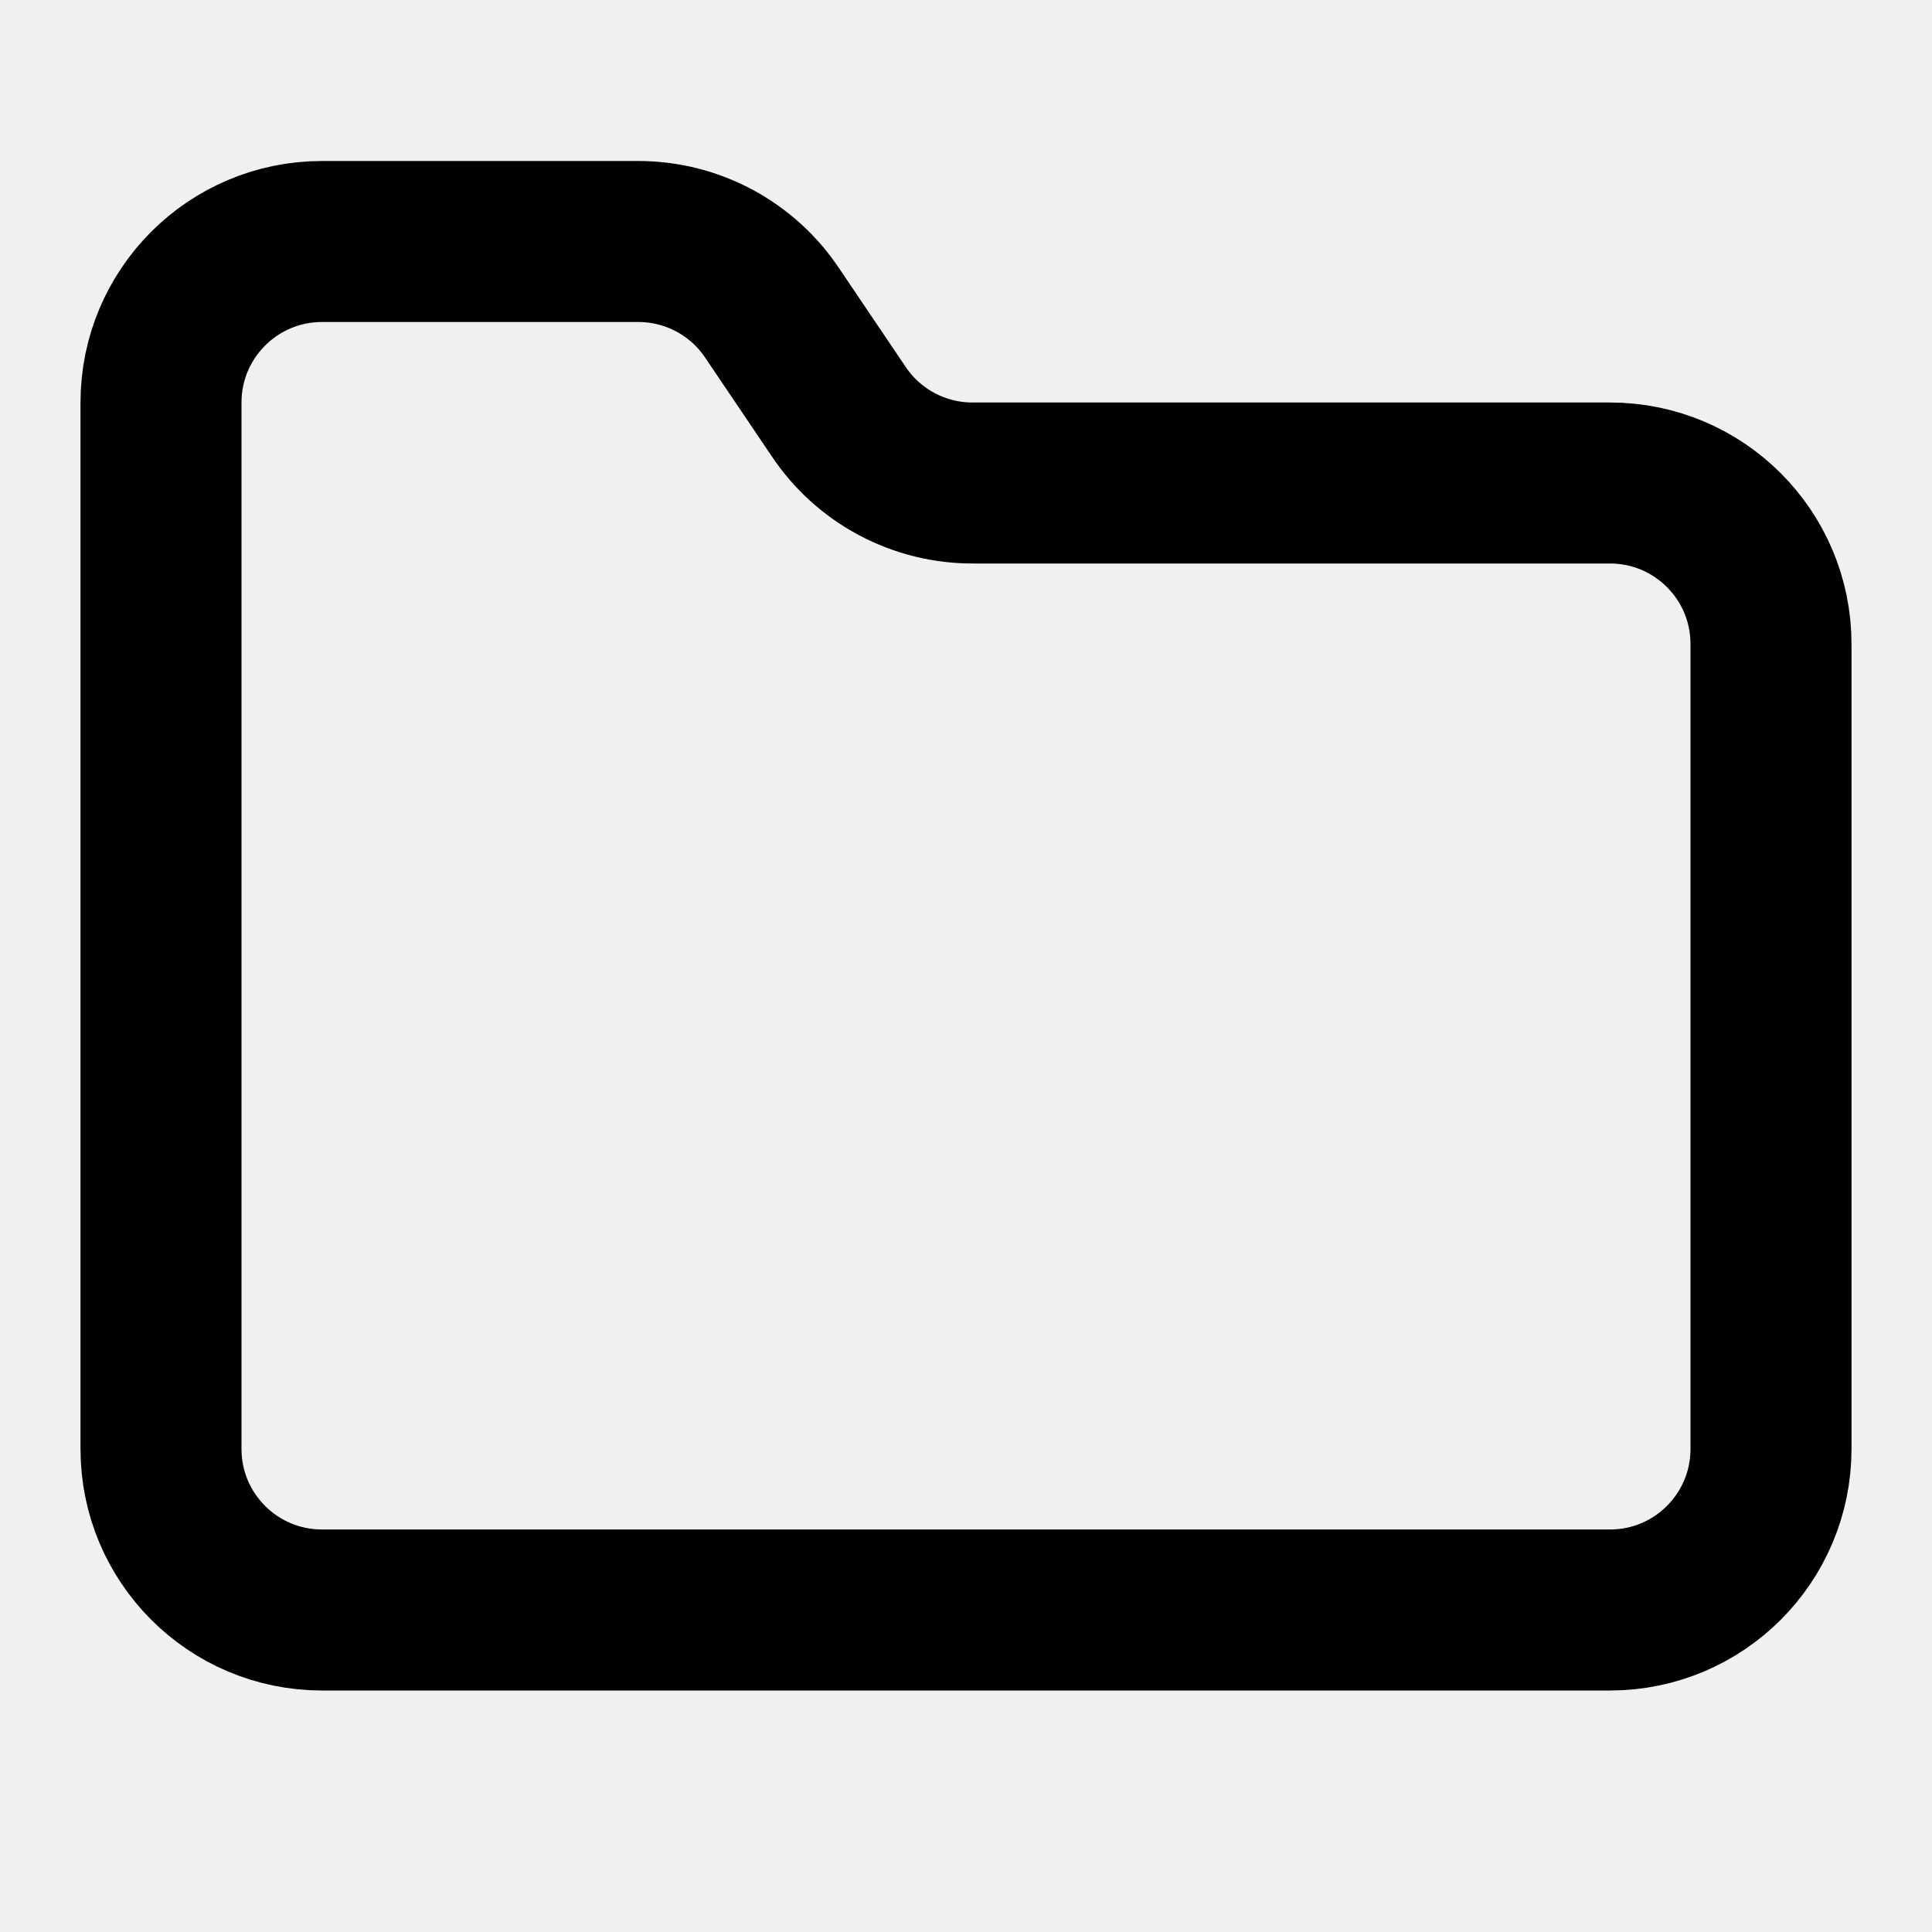
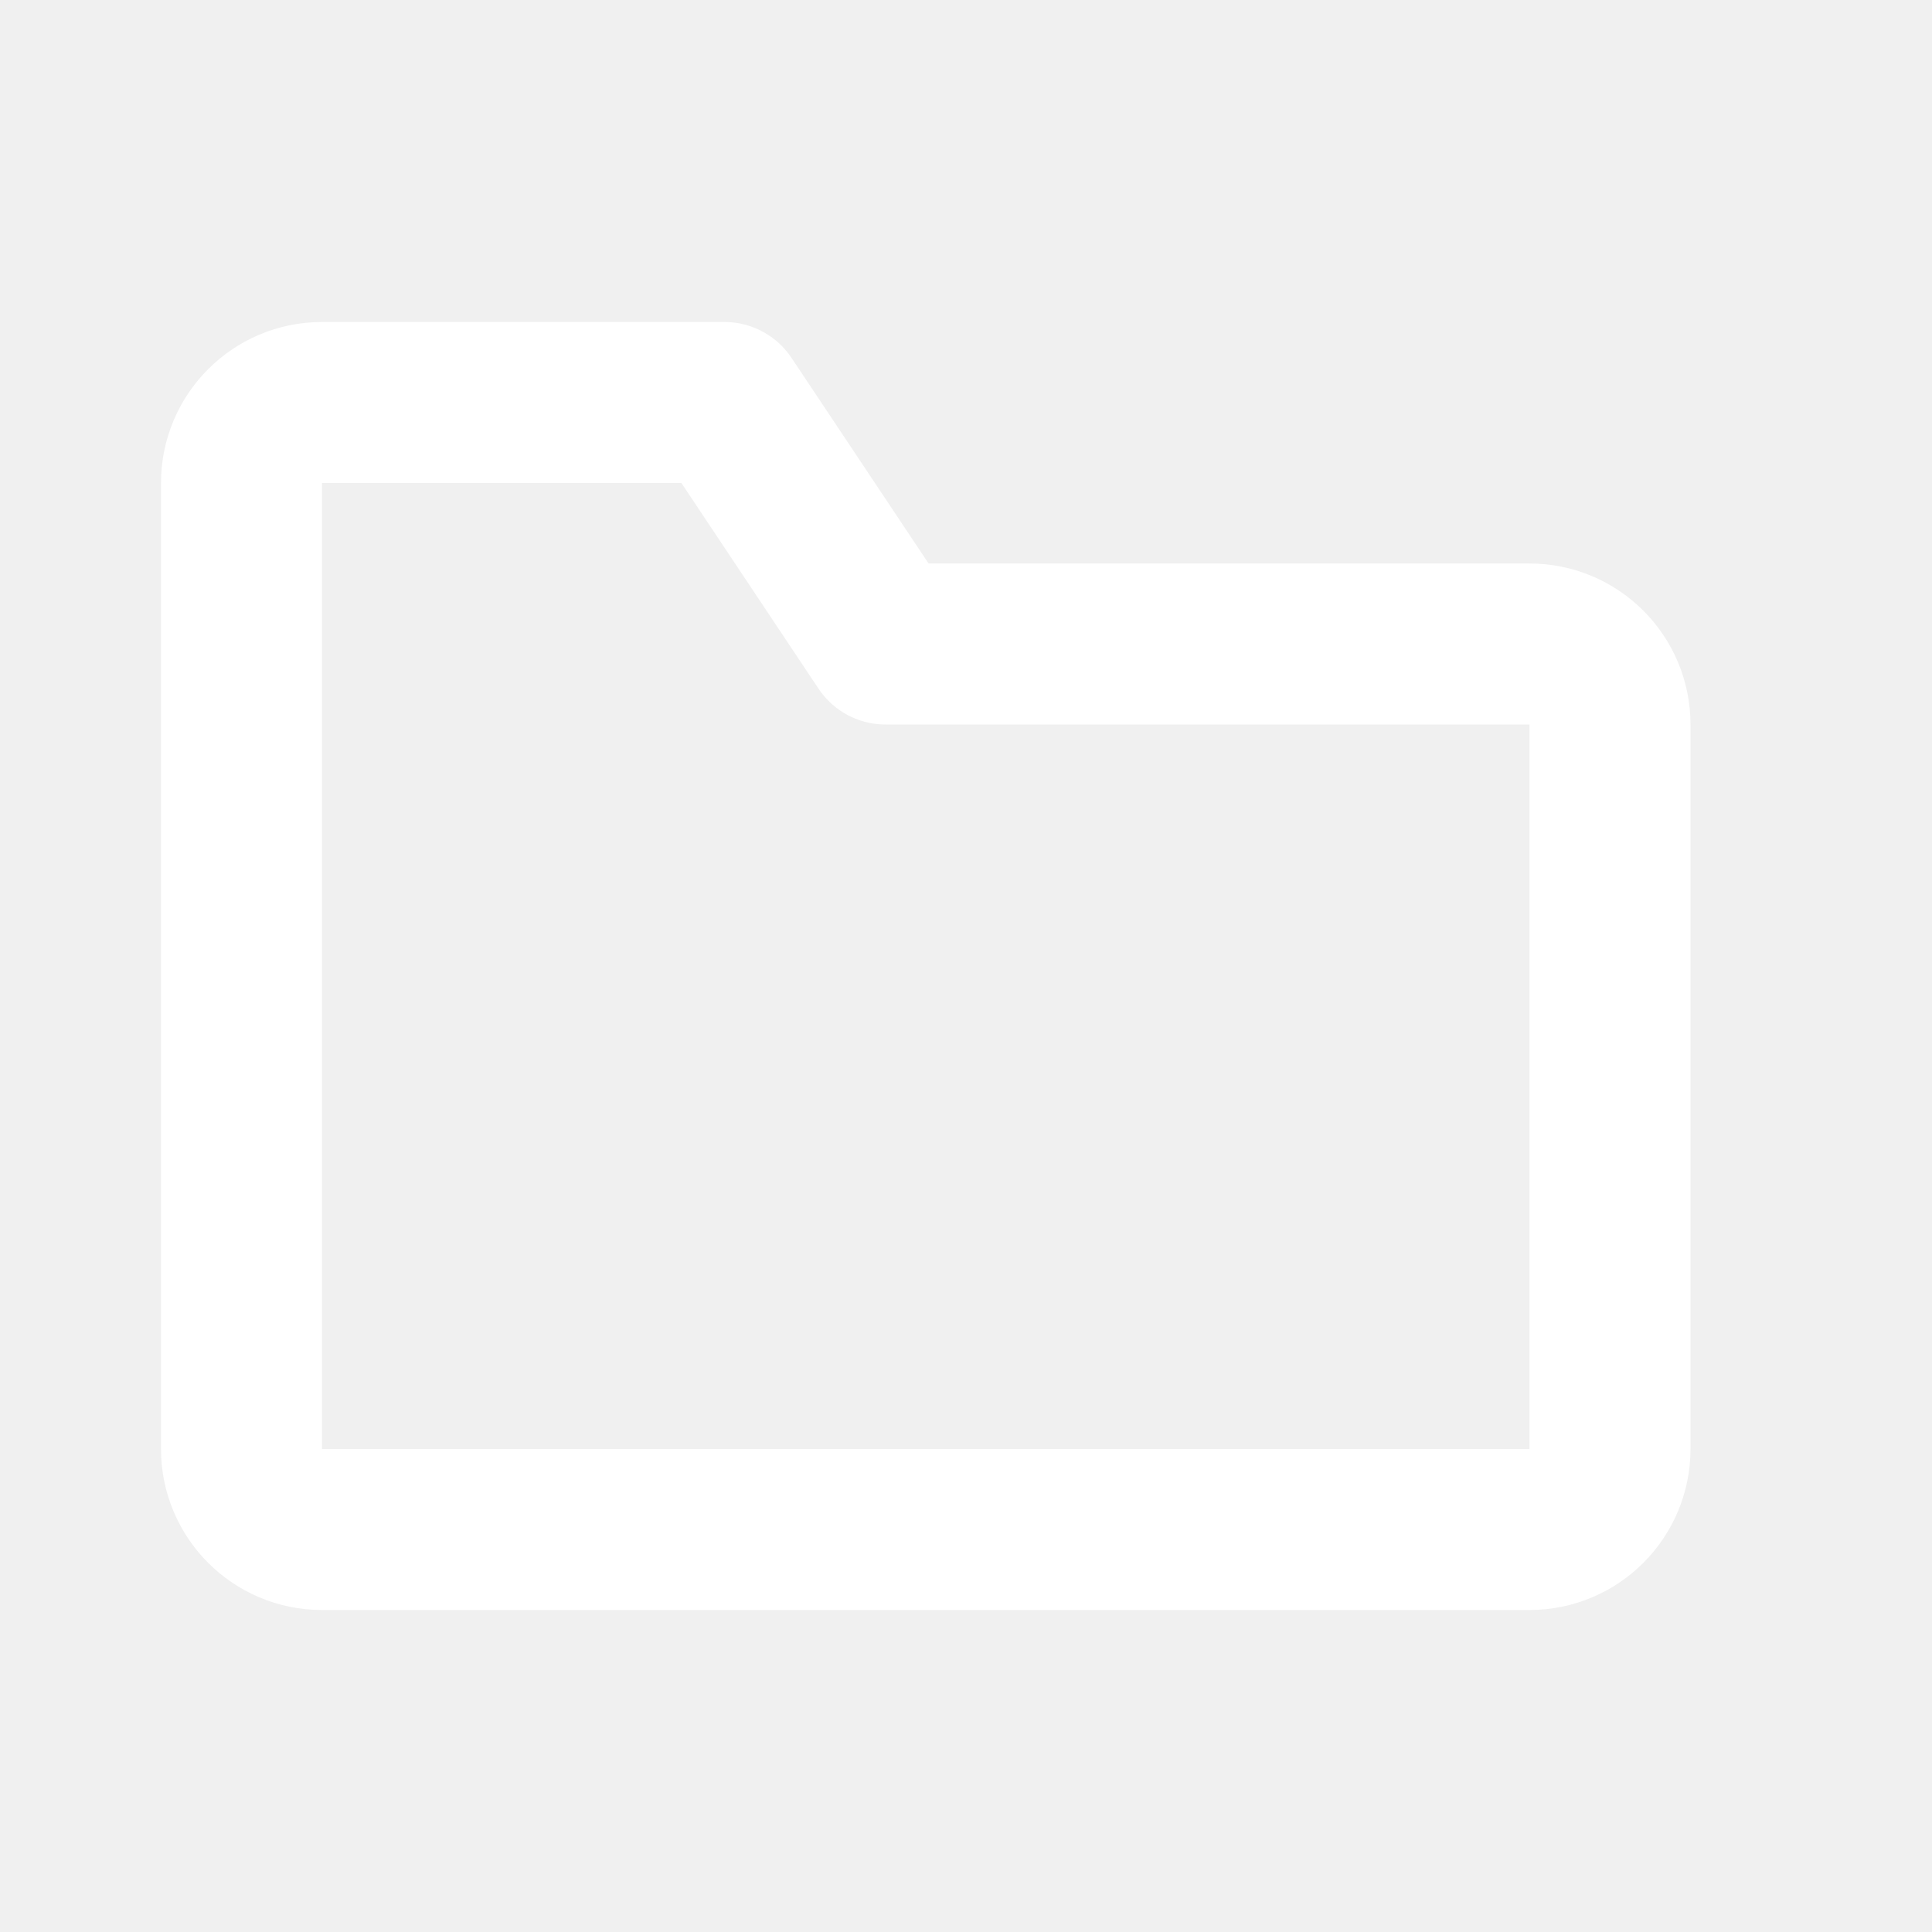
- <svg xmlns="http://www.w3.org/2000/svg" width="24" height="24" viewBox="0 0 24 24" fill="none" stroke="currentColor" stroke-width="2" stroke-linecap="round" stroke-linejoin="round" class="lucide lucide-folder-icon lucide-folder">
-   <path d="M20 20a2 2 0 0 0 2-2V8a2 2 0 0 0-2-2h-7.9a2 2 0 0 1-1.69-.9L9.6 3.9A2 2 0 0 0 7.93 3H4a2 2 0 0 0-2 2v13a2 2 0 0 0 2 2Z" />
+ <svg xmlns="http://www.w3.org/2000/svg" width="24" height="24" viewBox="0 0 24 24" fill="none" stroke="white" stroke-width="2" stroke-linecap="round" stroke-linejoin="round">
+   <path d="M3 6a1 1 0 0 1 1-1h5l2 3h8a1 1 0 0 1 1 1v9a1 1 0 0 1-1 1H4a1 1 0 0 1-1-1z" />
</svg>
